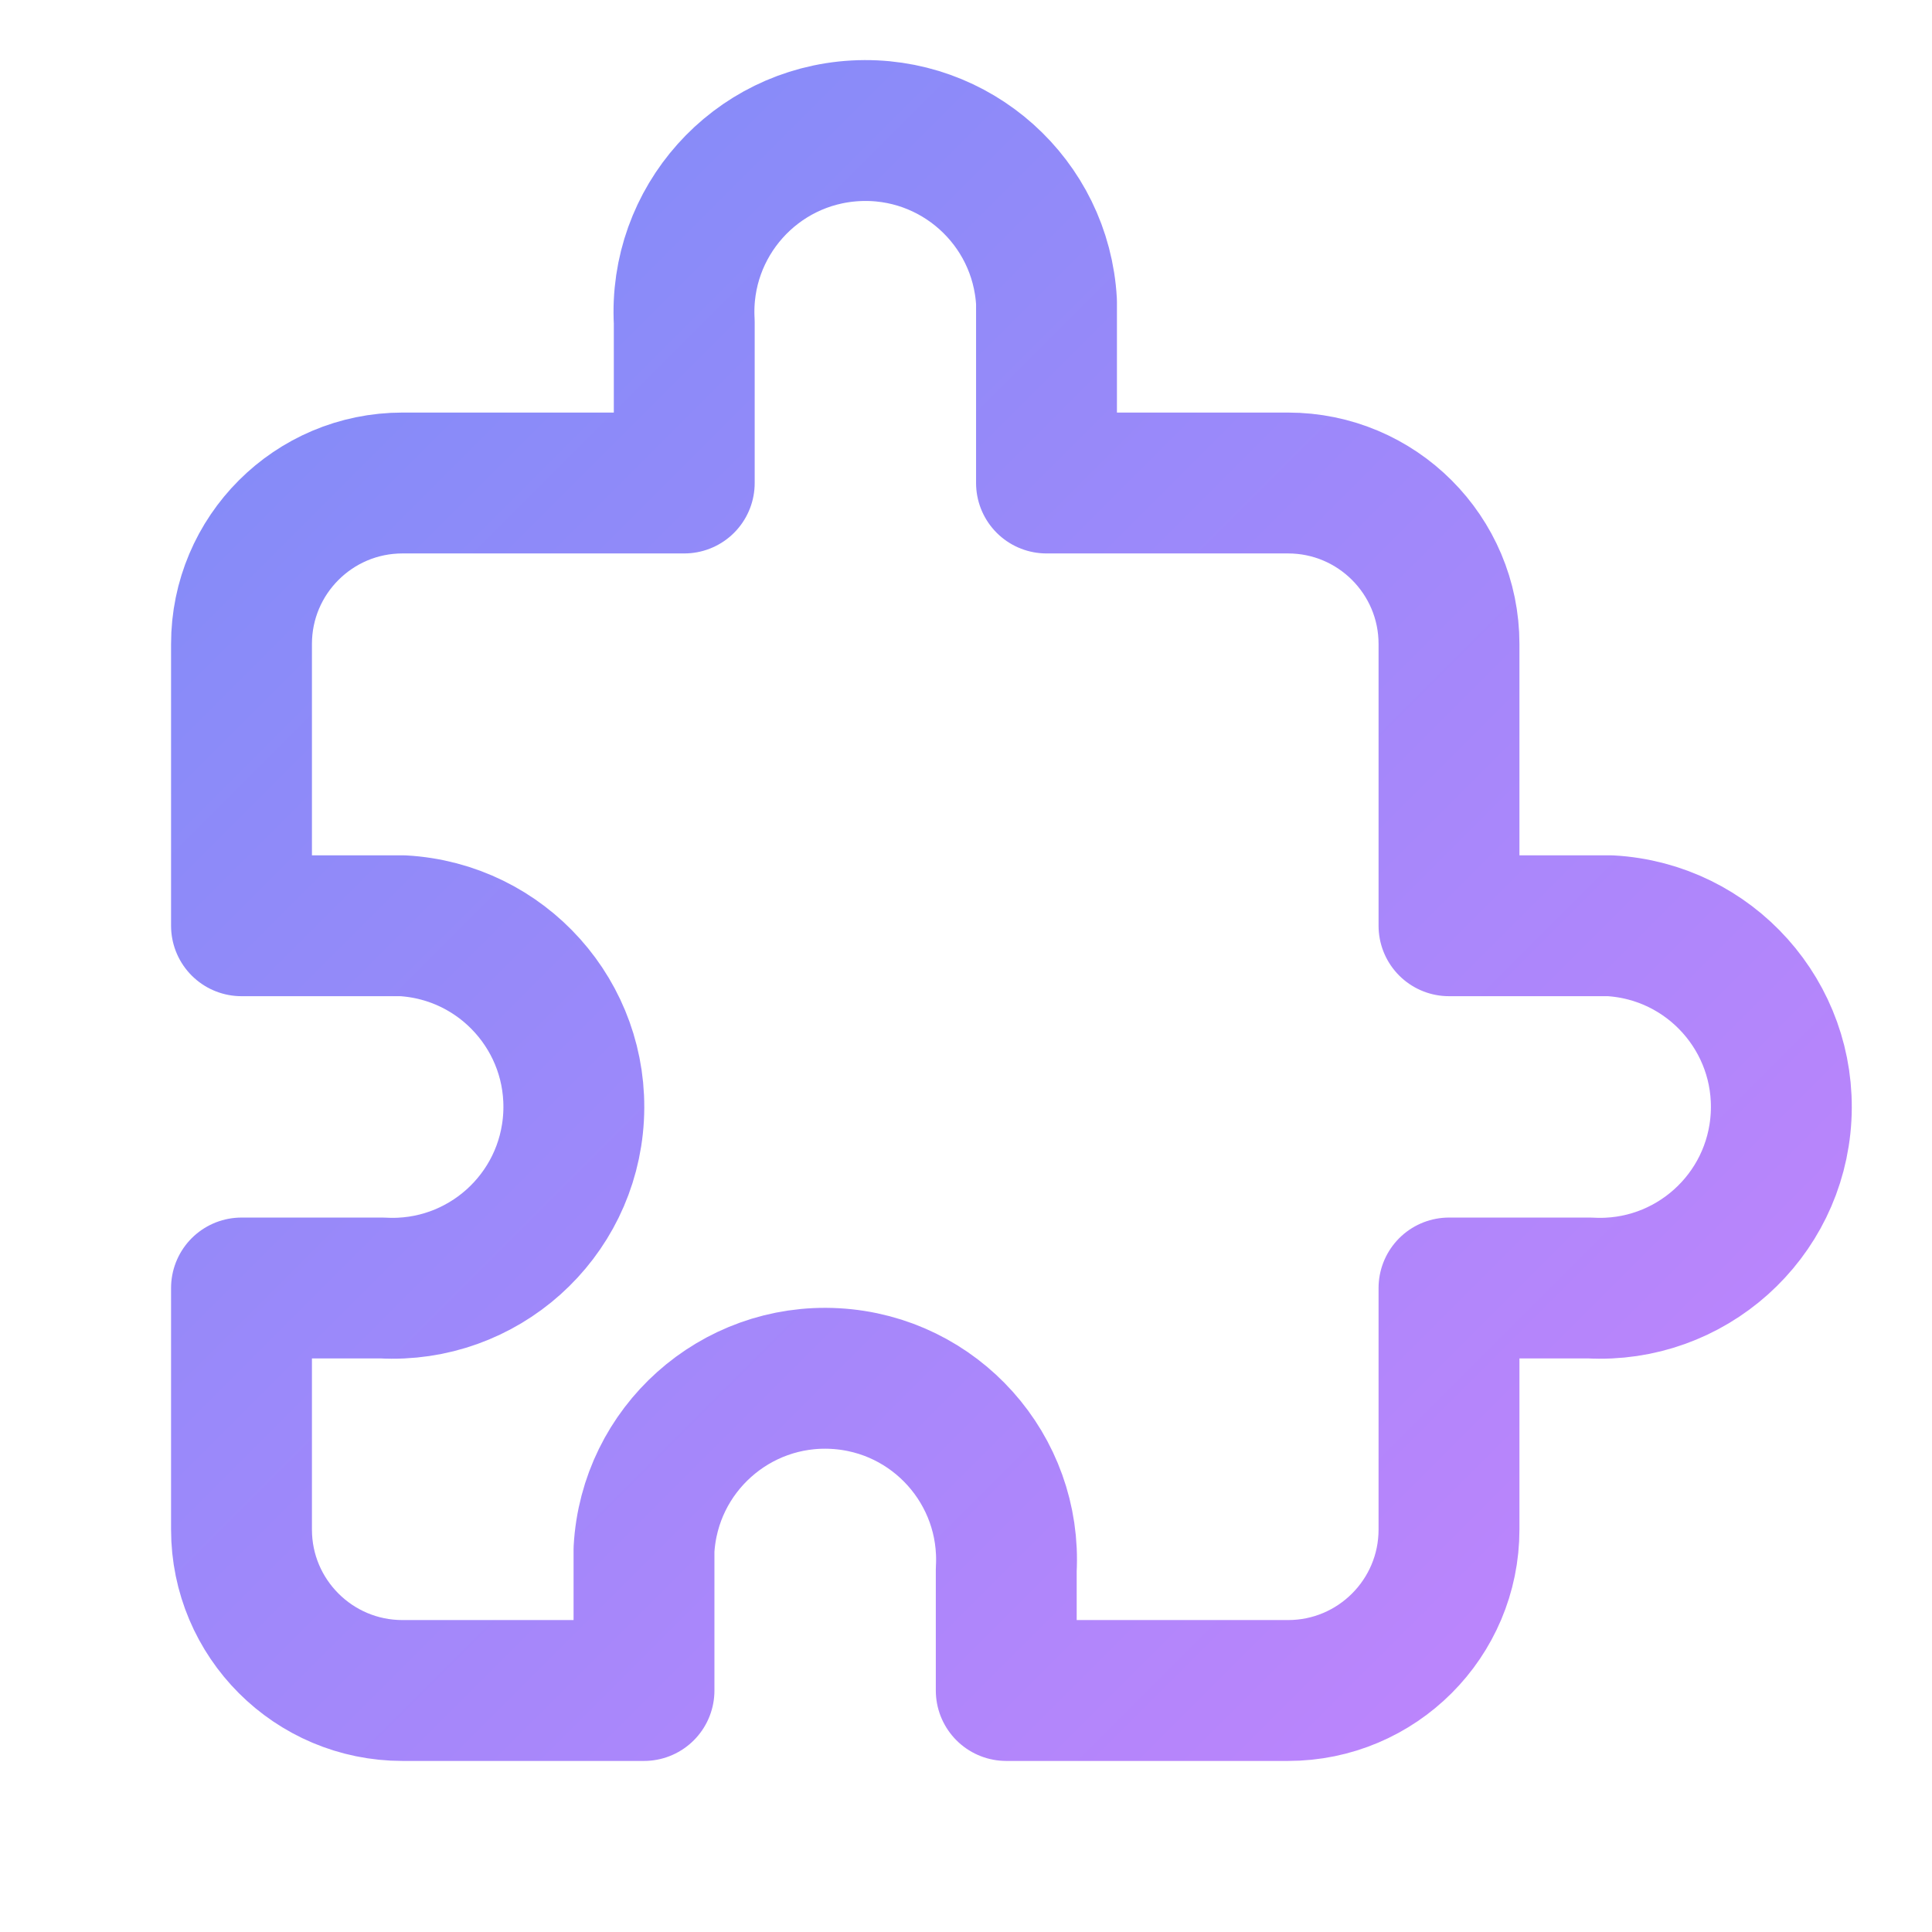
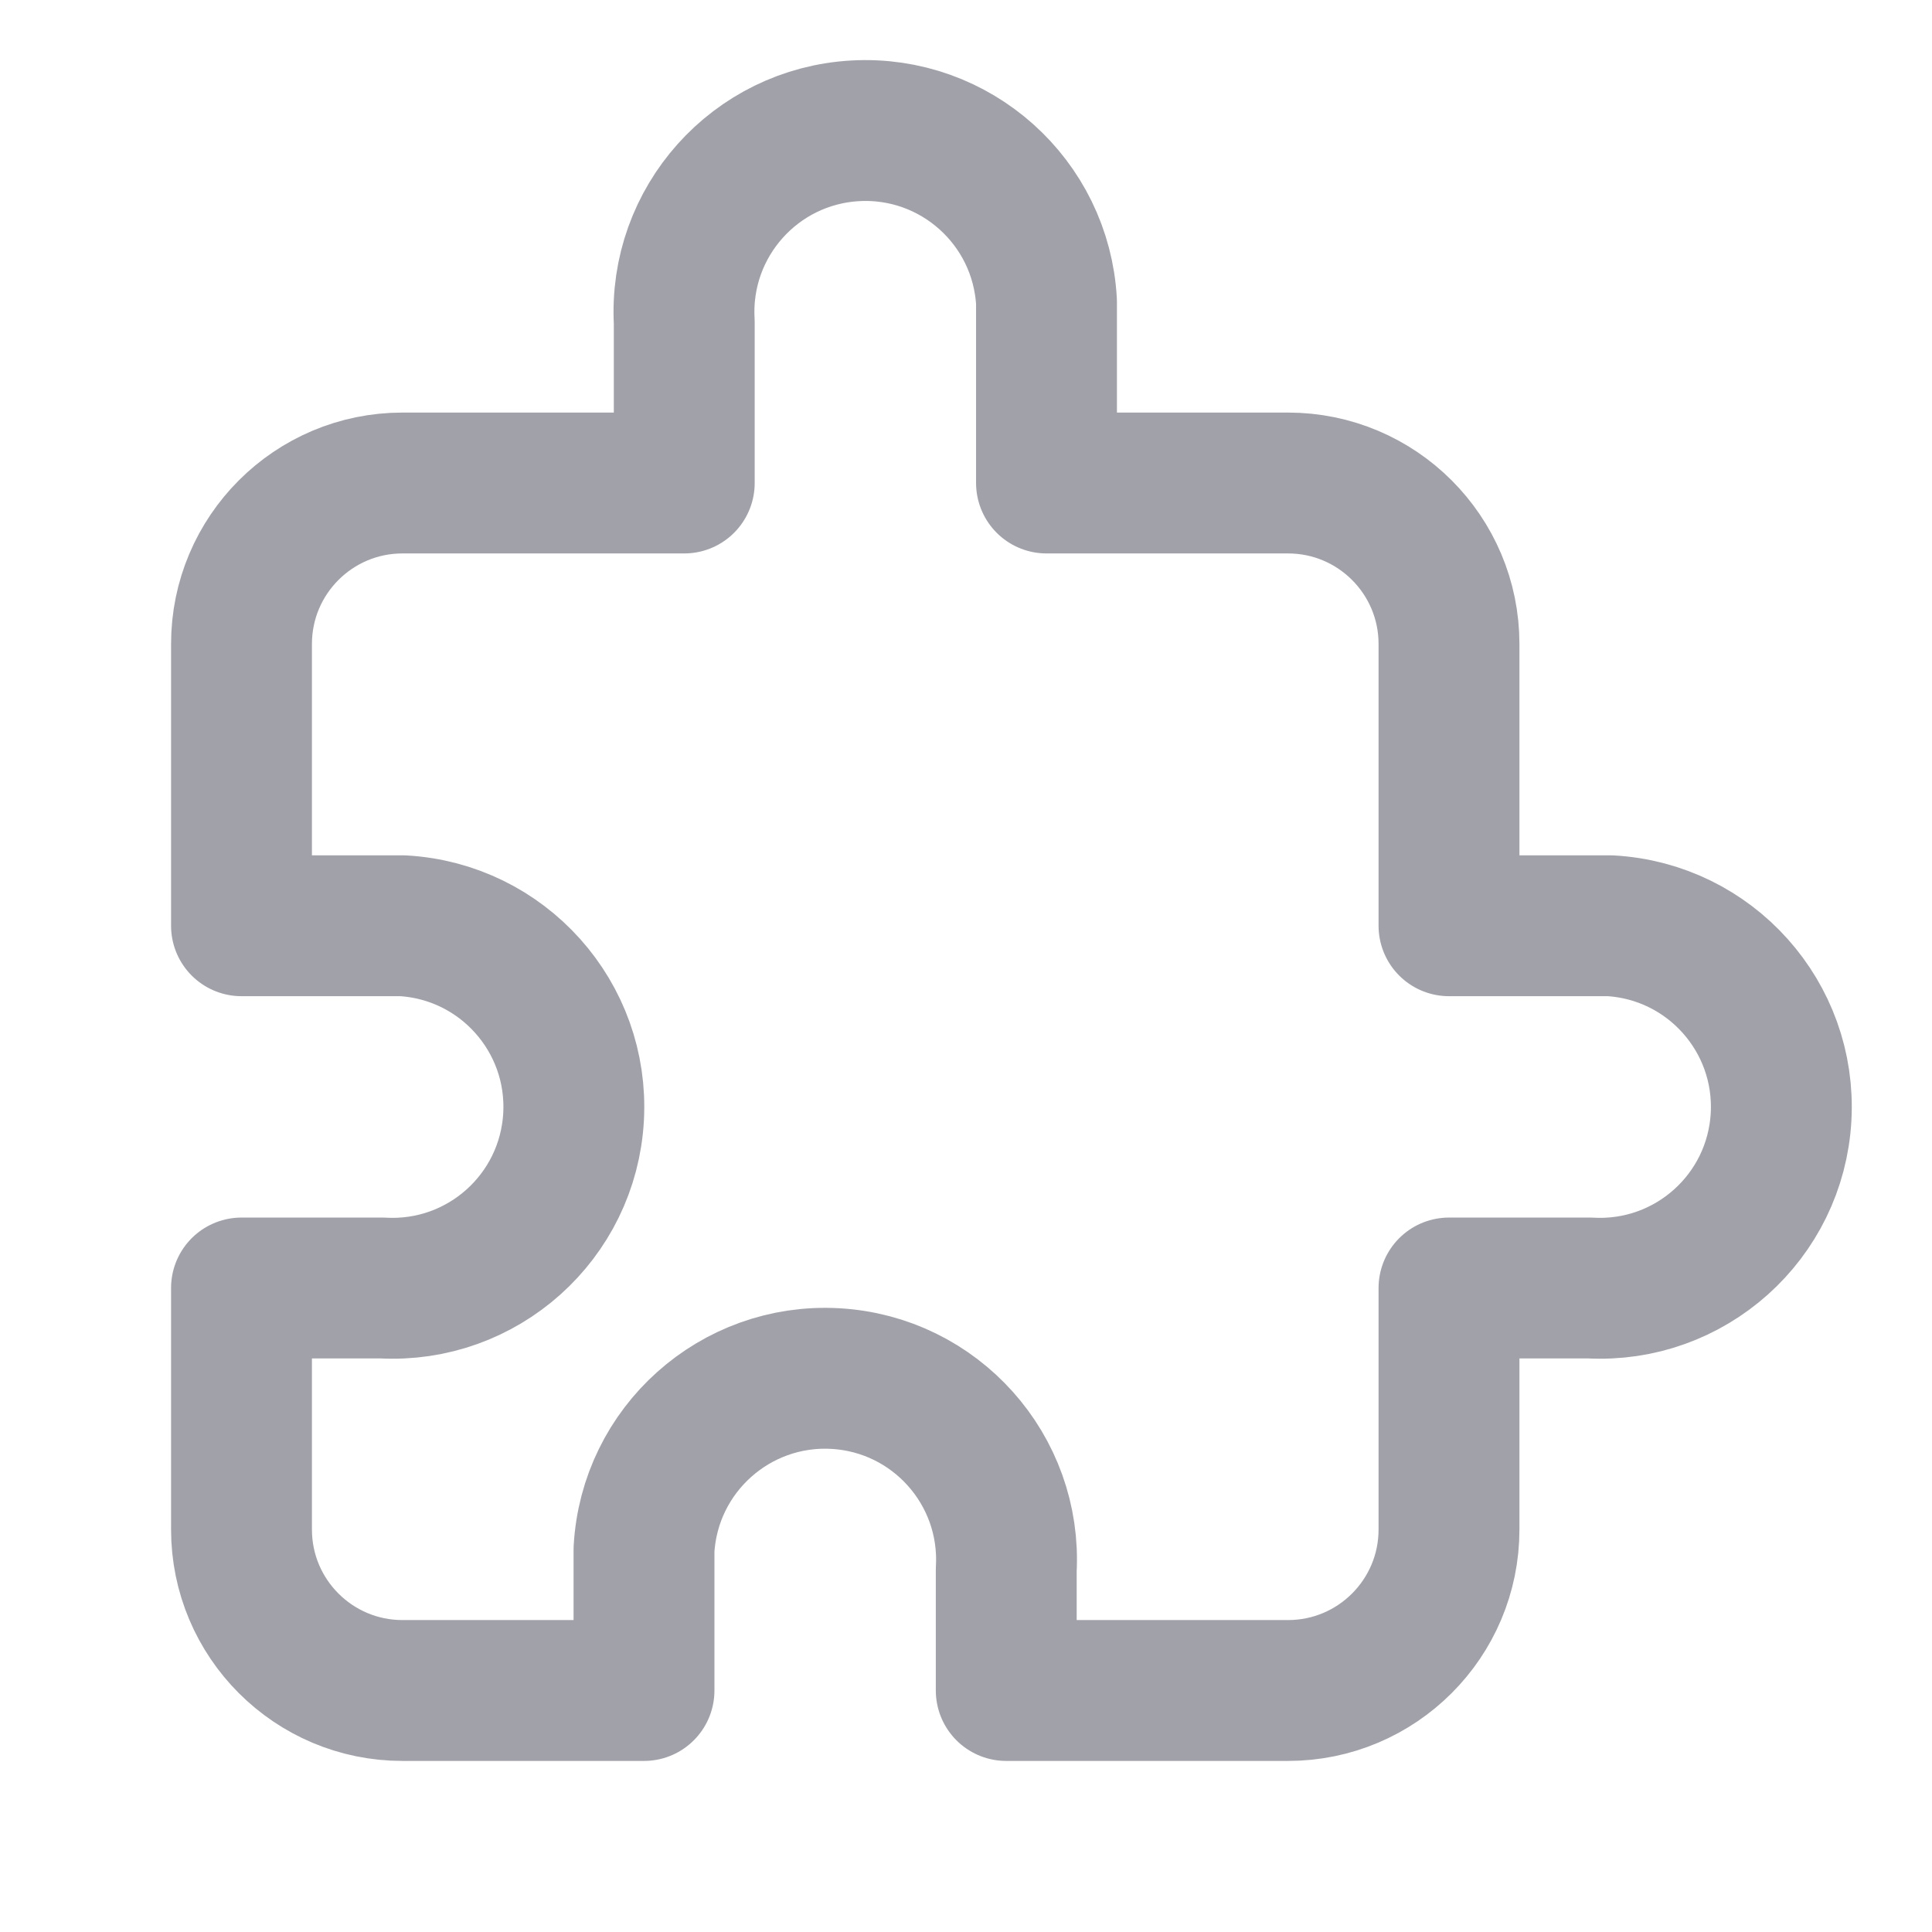
- <svg xmlns="http://www.w3.org/2000/svg" viewBox="0 0 24 24" fill="none" stroke="url(#g)" stroke-width="1.75" stroke-linecap="round" stroke-linejoin="round">
-   <defs>
-     <linearGradient id="g" x1="3" y1="3" x2="21" y2="21" gradientUnits="userSpaceOnUse">
-       <stop stop-color="#818cf8" />
-       <stop offset="1" stop-color="#c084fc" />
-     </linearGradient>
-   </defs>
+ <svg xmlns="http://www.w3.org/2000/svg" viewBox="0 0 24 24" fill="none" stroke="#a1a1aa" stroke-width="1.75" stroke-linecap="round" stroke-linejoin="round">
  <path d="M13 3.75A2.25 2.25 0 1 0 8.5 4v2H5a2 2 0 0 0-2 2v3.5h2a2.25 2.25 0 1 1-.25 4.5H3v3a2 2 0 0 0 2 2h3v-1.75a2.25 2.25 0 1 1 4.5.25V21H16a2 2 0 0 0 2-2v-3h1.75a2.25 2.25 0 1 0 .25-4.5h-2V8a2 2 0 0 0-2-2h-3Z" />
</svg>
